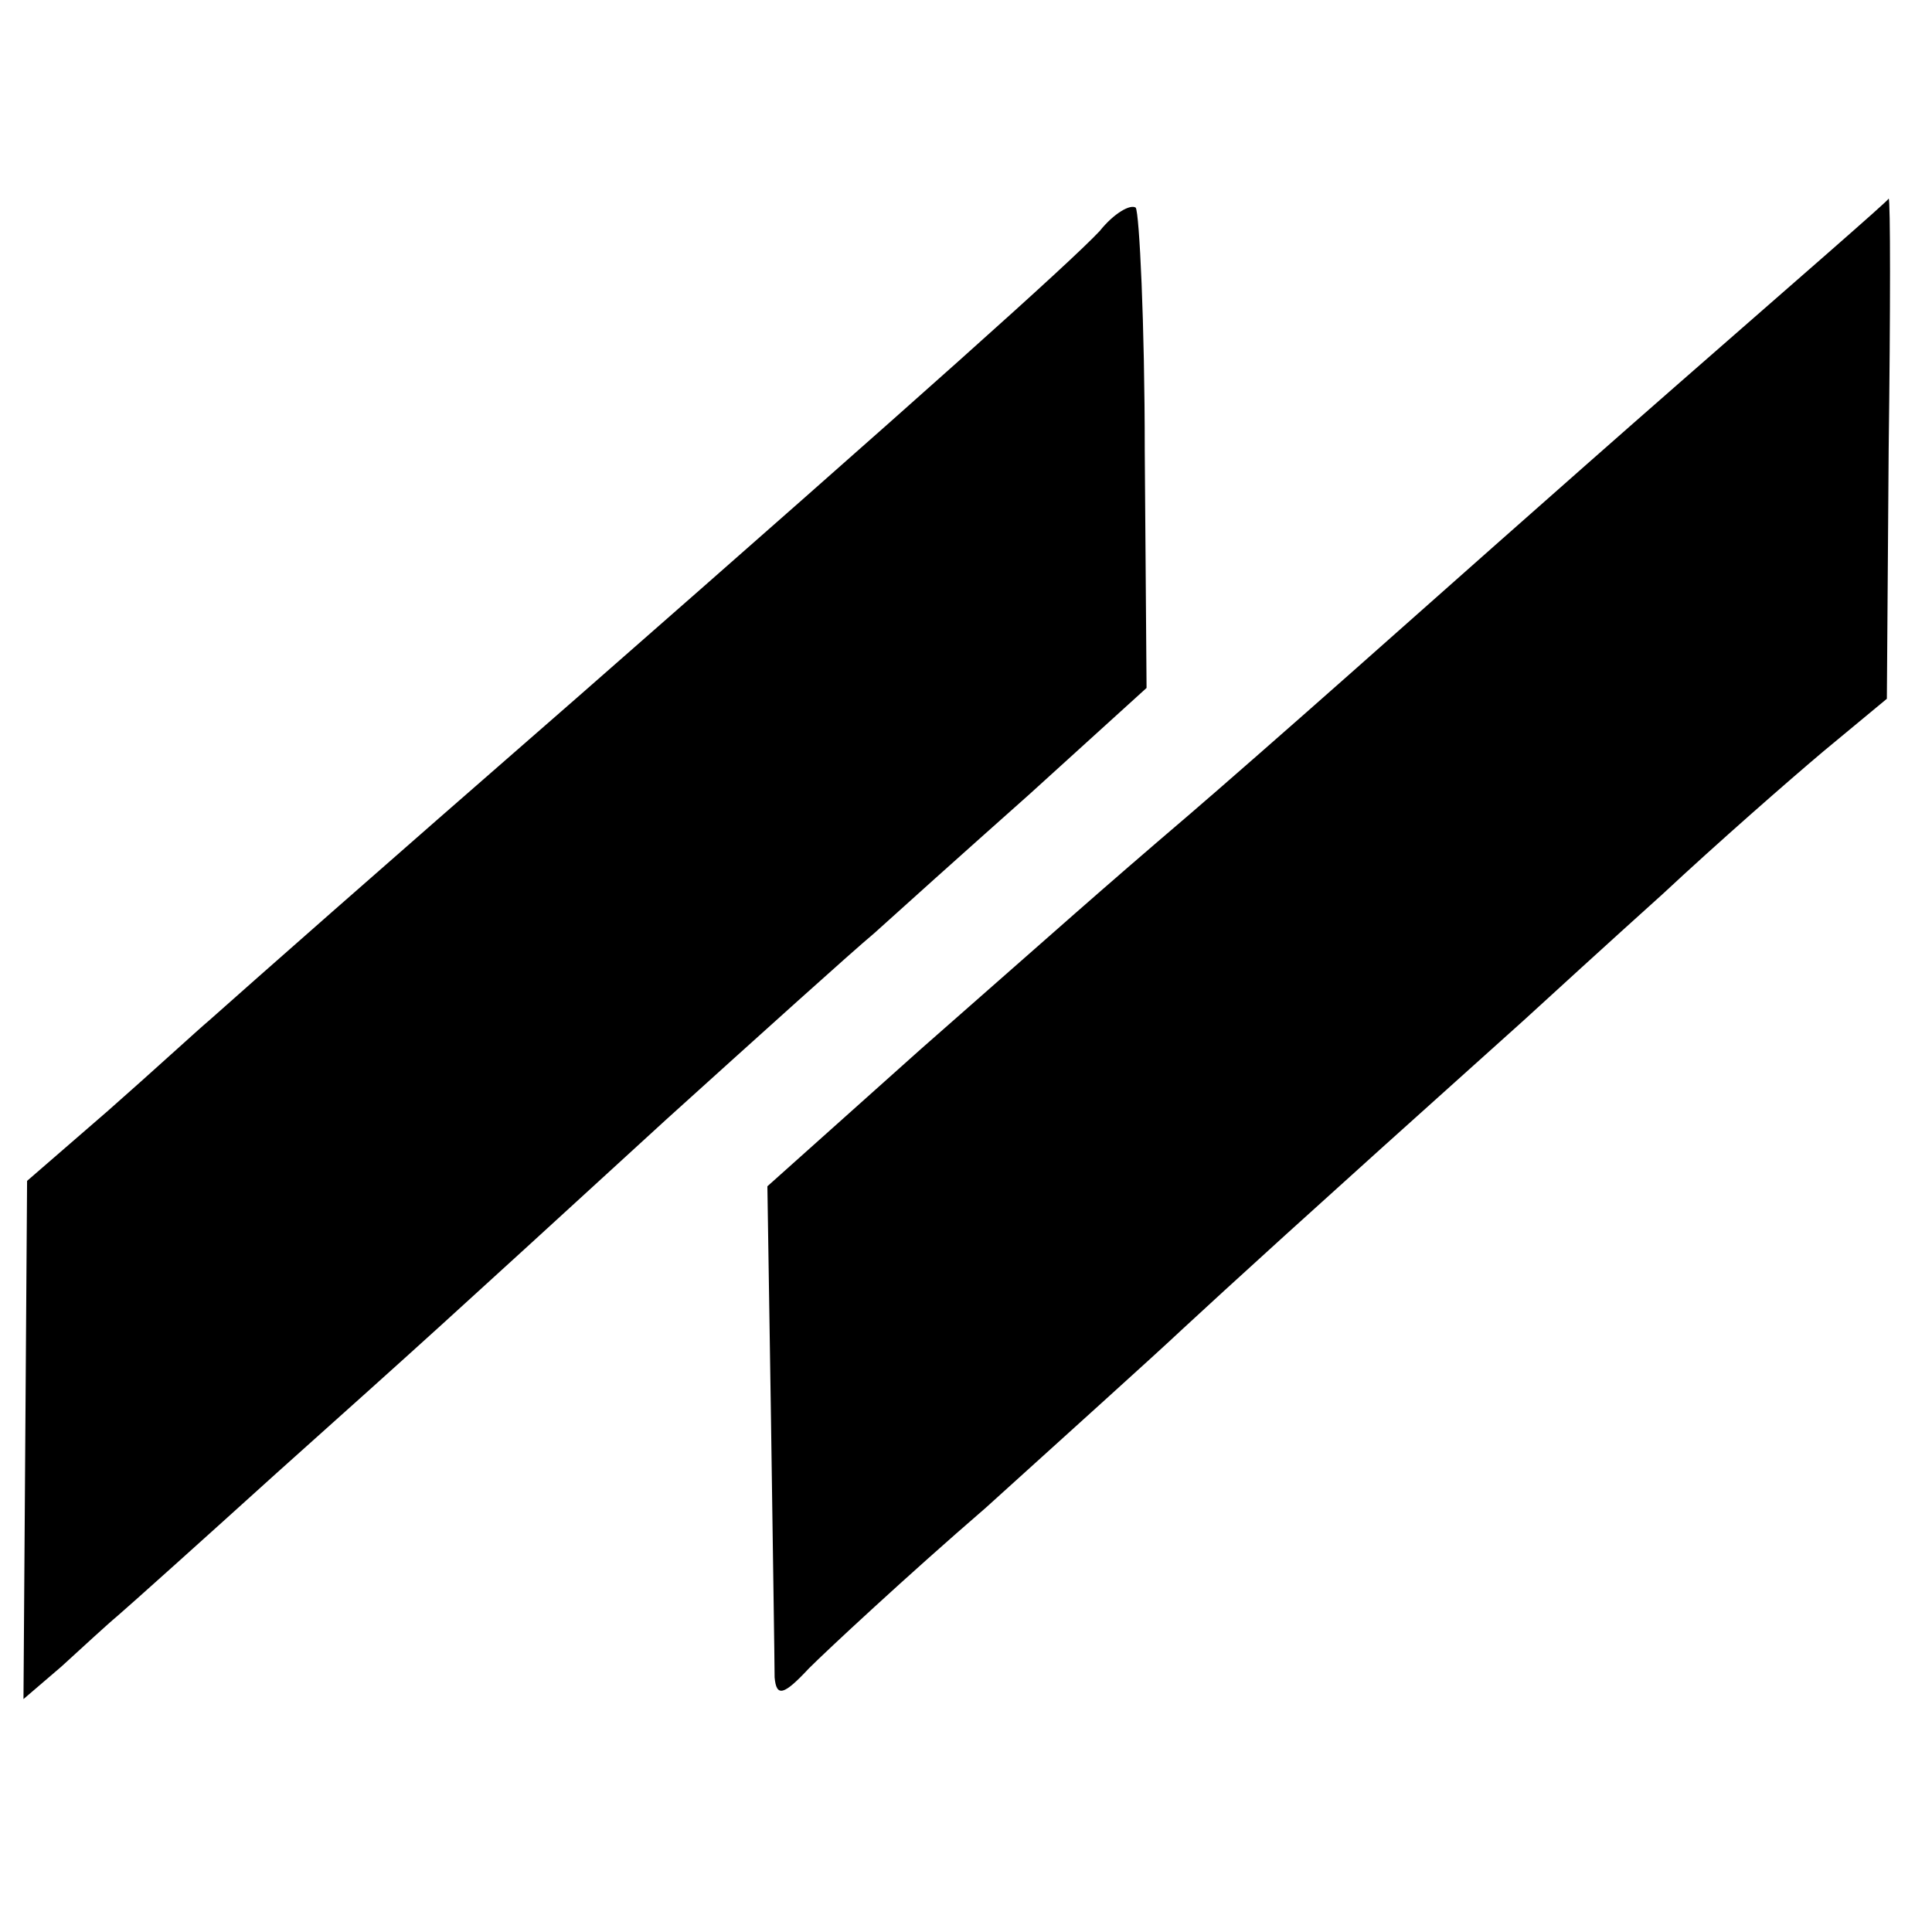
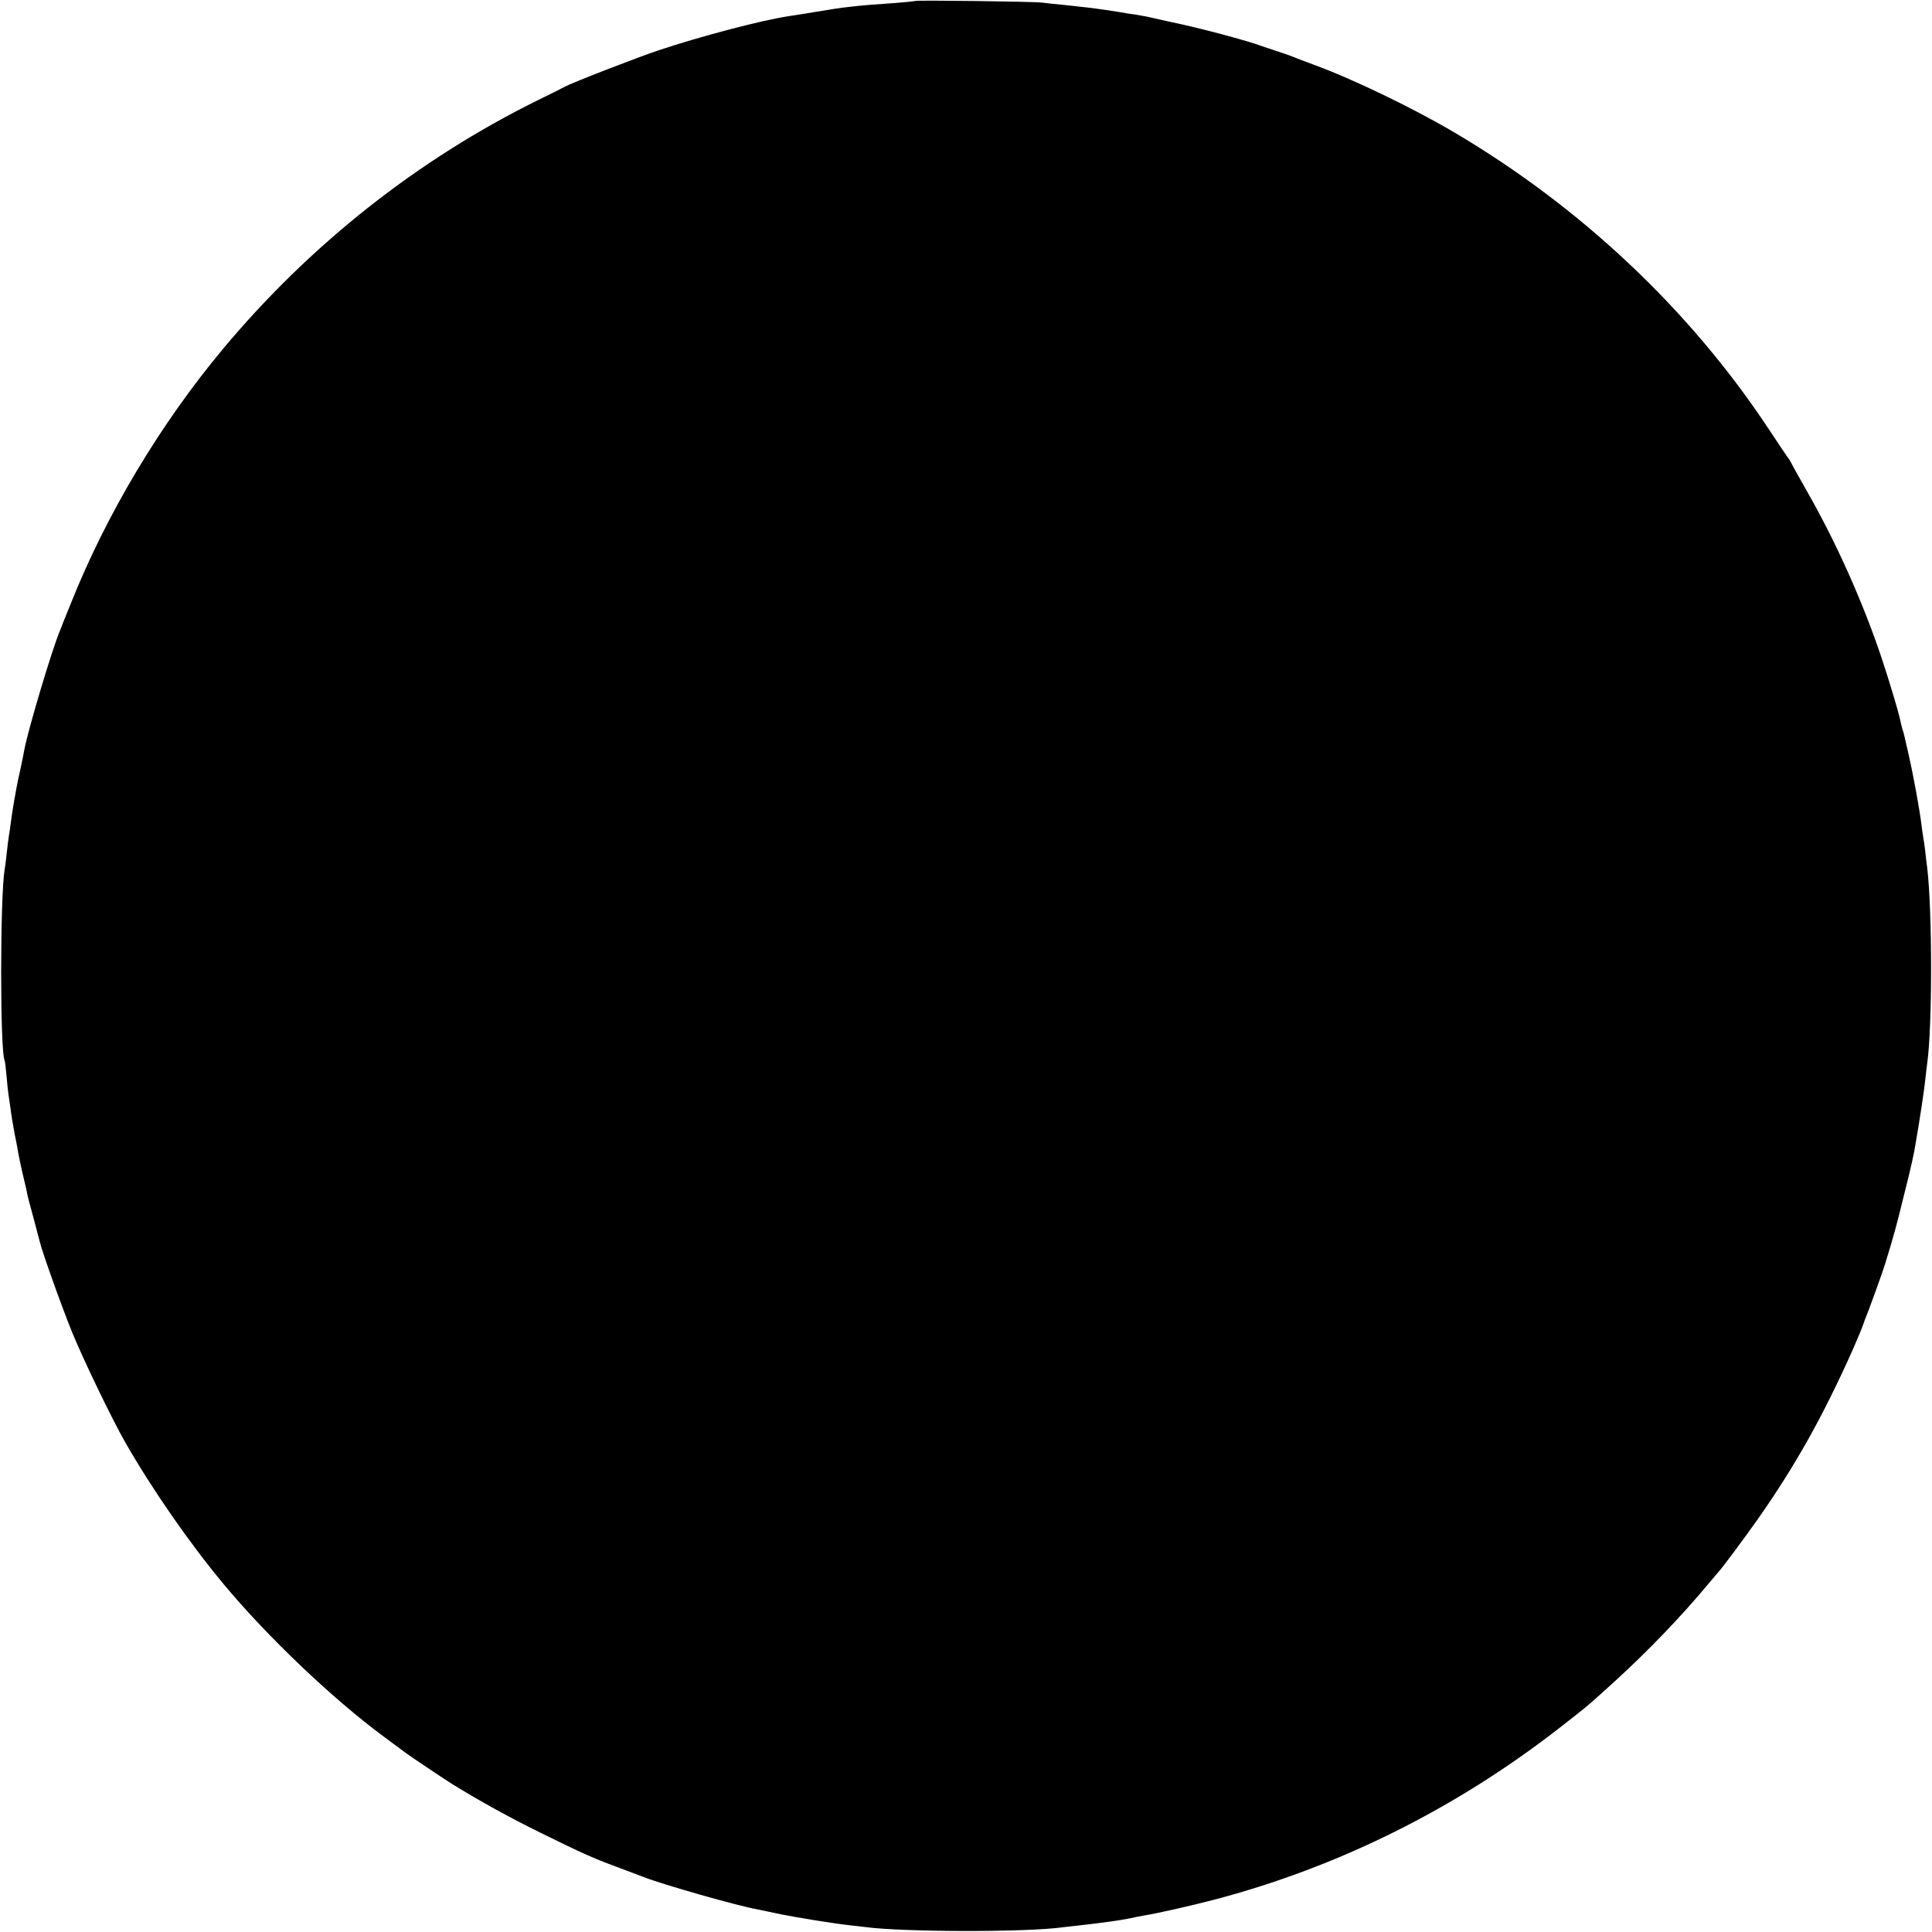
- <svg xmlns="http://www.w3.org/2000/svg" version="1.0" width="107pt" height="107pt" viewBox="0 0 107 107" preserveAspectRatio="xMidYMid meet">
-   <g transform="translate(0,107) scale(0.1,-0.1)" fill="#000000" stroke="none">
-     <path d="M609 942 c-17 -18 -95 -88 -289 -258 -117 -102 -177 -155 -204 -179 -6 -5 -31 -28 -56 -50 l-45 -39 -1 -144 -1 -143 21 18 c11 10 25 23 31 28 7 6 46 41 88 79 86 77 86 77 216 196 52 47 103 93 115 103 11 10 50 45 86 77 l65 59 -1 131 c0 71 -3 132 -5 135 -3 2 -12 -3 -20 -13z" />
-     <path d="M929 857 c-64 -56 -145 -128 -180 -159 -35 -31 -75 -66 -89 -78 -55 -47 -68 -59 -150 -131 l-85 -76 2 -129 c1 -71 2 -135 2 -143 1 -11 5 -10 19 5 10 10 54 51 98 89 43 39 92 83 109 99 26 24 63 58 189 171 12 11 47 43 77 70 30 28 70 63 89 79 l35 29 1 138 c1 77 1 139 0 139 0 -1 -53 -47 -117 -103z" />
+ <svg xmlns="http://www.w3.org/2000/svg" version="1.0" width="1000pt" height="1000pt" viewBox="0 0 1000 1000" preserveAspectRatio="xMidYMid meet">
+   <g transform="translate(0,1000) scale(0.1,-0.1)" fill="#000000" stroke="none">
+     <path d="M4738 9995 c-2 -1 -46 -6 -98 -10 -137 -10 -158 -11 -230 -19 -73 -8 -90 -11 -240 -36 -30 -5 -71 -11 -90 -14 -138 -21 -451 -103 -670 -176 -111 -37 -449 -168 -487 -189 -10 -6 -72 -37 -138 -69 -622 -307 -1179 -747 -1630 -1287 -326 -390 -606 -860 -789 -1320 -27 -66 -52 -129 -56 -140 -43 -103 -165 -514 -184 -615 -2 -14 -11 -56 -19 -95 -9 -38 -19 -88 -23 -110 -4 -22 -8 -47 -10 -55 -6 -34 -17 -106 -19 -125 -1 -11 -5 -36 -8 -55 -3 -19 -9 -62 -12 -95 -4 -33 -8 -71 -11 -85 -24 -147 -24 -947 0 -989 2 -3 6 -40 10 -81 3 -41 8 -84 10 -96 2 -12 7 -45 11 -75 3 -30 13 -85 20 -124 8 -38 17 -86 20 -105 3 -19 13 -64 21 -100 9 -36 17 -74 20 -85 7 -38 13 -60 39 -155 14 -52 27 -104 30 -114 13 -56 115 -341 168 -471 56 -138 207 -451 275 -570 137 -240 334 -524 510 -735 227 -273 564 -593 826 -787 56 -41 108 -80 116 -86 15 -12 206 -140 245 -164 150 -92 294 -171 450 -248 224 -110 268 -130 400 -179 55 -21 116 -44 135 -51 99 -39 488 -150 591 -168 13 -3 69 -14 124 -26 92 -18 262 -46 360 -57 22 -2 54 -6 70 -8 199 -27 846 -28 1030 -1 17 2 53 6 80 9 111 12 222 28 260 36 22 5 56 12 75 15 77 13 232 48 360 81 645 169 1251 470 1790 889 155 121 143 111 283 238 171 155 351 342 492 512 28 33 52 62 55 65 14 14 135 177 197 265 194 276 338 533 491 875 29 66 53 124 56 135 2 6 6 17 9 25 16 37 89 239 103 284 46 150 59 196 98 356 39 154 52 215 61 270 22 127 46 287 50 330 3 30 8 69 10 85 27 188 27 789 0 1015 -3 19 -7 57 -10 84 -3 28 -8 59 -10 70 -2 12 -7 44 -10 71 -9 72 -40 245 -65 355 -12 52 -23 100 -24 105 -1 6 -5 19 -9 30 -3 11 -8 31 -11 45 -8 42 -55 198 -97 325 -97 289 -235 598 -386 862 -43 76 -80 142 -82 148 -2 5 -8 14 -12 20 -5 5 -51 74 -102 151 -410 621 -977 1155 -1637 1543 -211 124 -520 273 -720 346 -41 15 -88 33 -105 40 -16 7 -55 20 -85 30 -30 10 -64 21 -75 25 -72 28 -336 98 -474 126 -12 3 -51 11 -85 19 -33 8 -77 16 -96 19 -19 2 -62 9 -95 15 -33 5 -85 13 -115 17 -30 4 -65 8 -78 9 -13 2 -53 6 -90 10 -37 3 -87 9 -112 12 -47 5 -646 13 -652 8z" />
  </g>
</svg>
